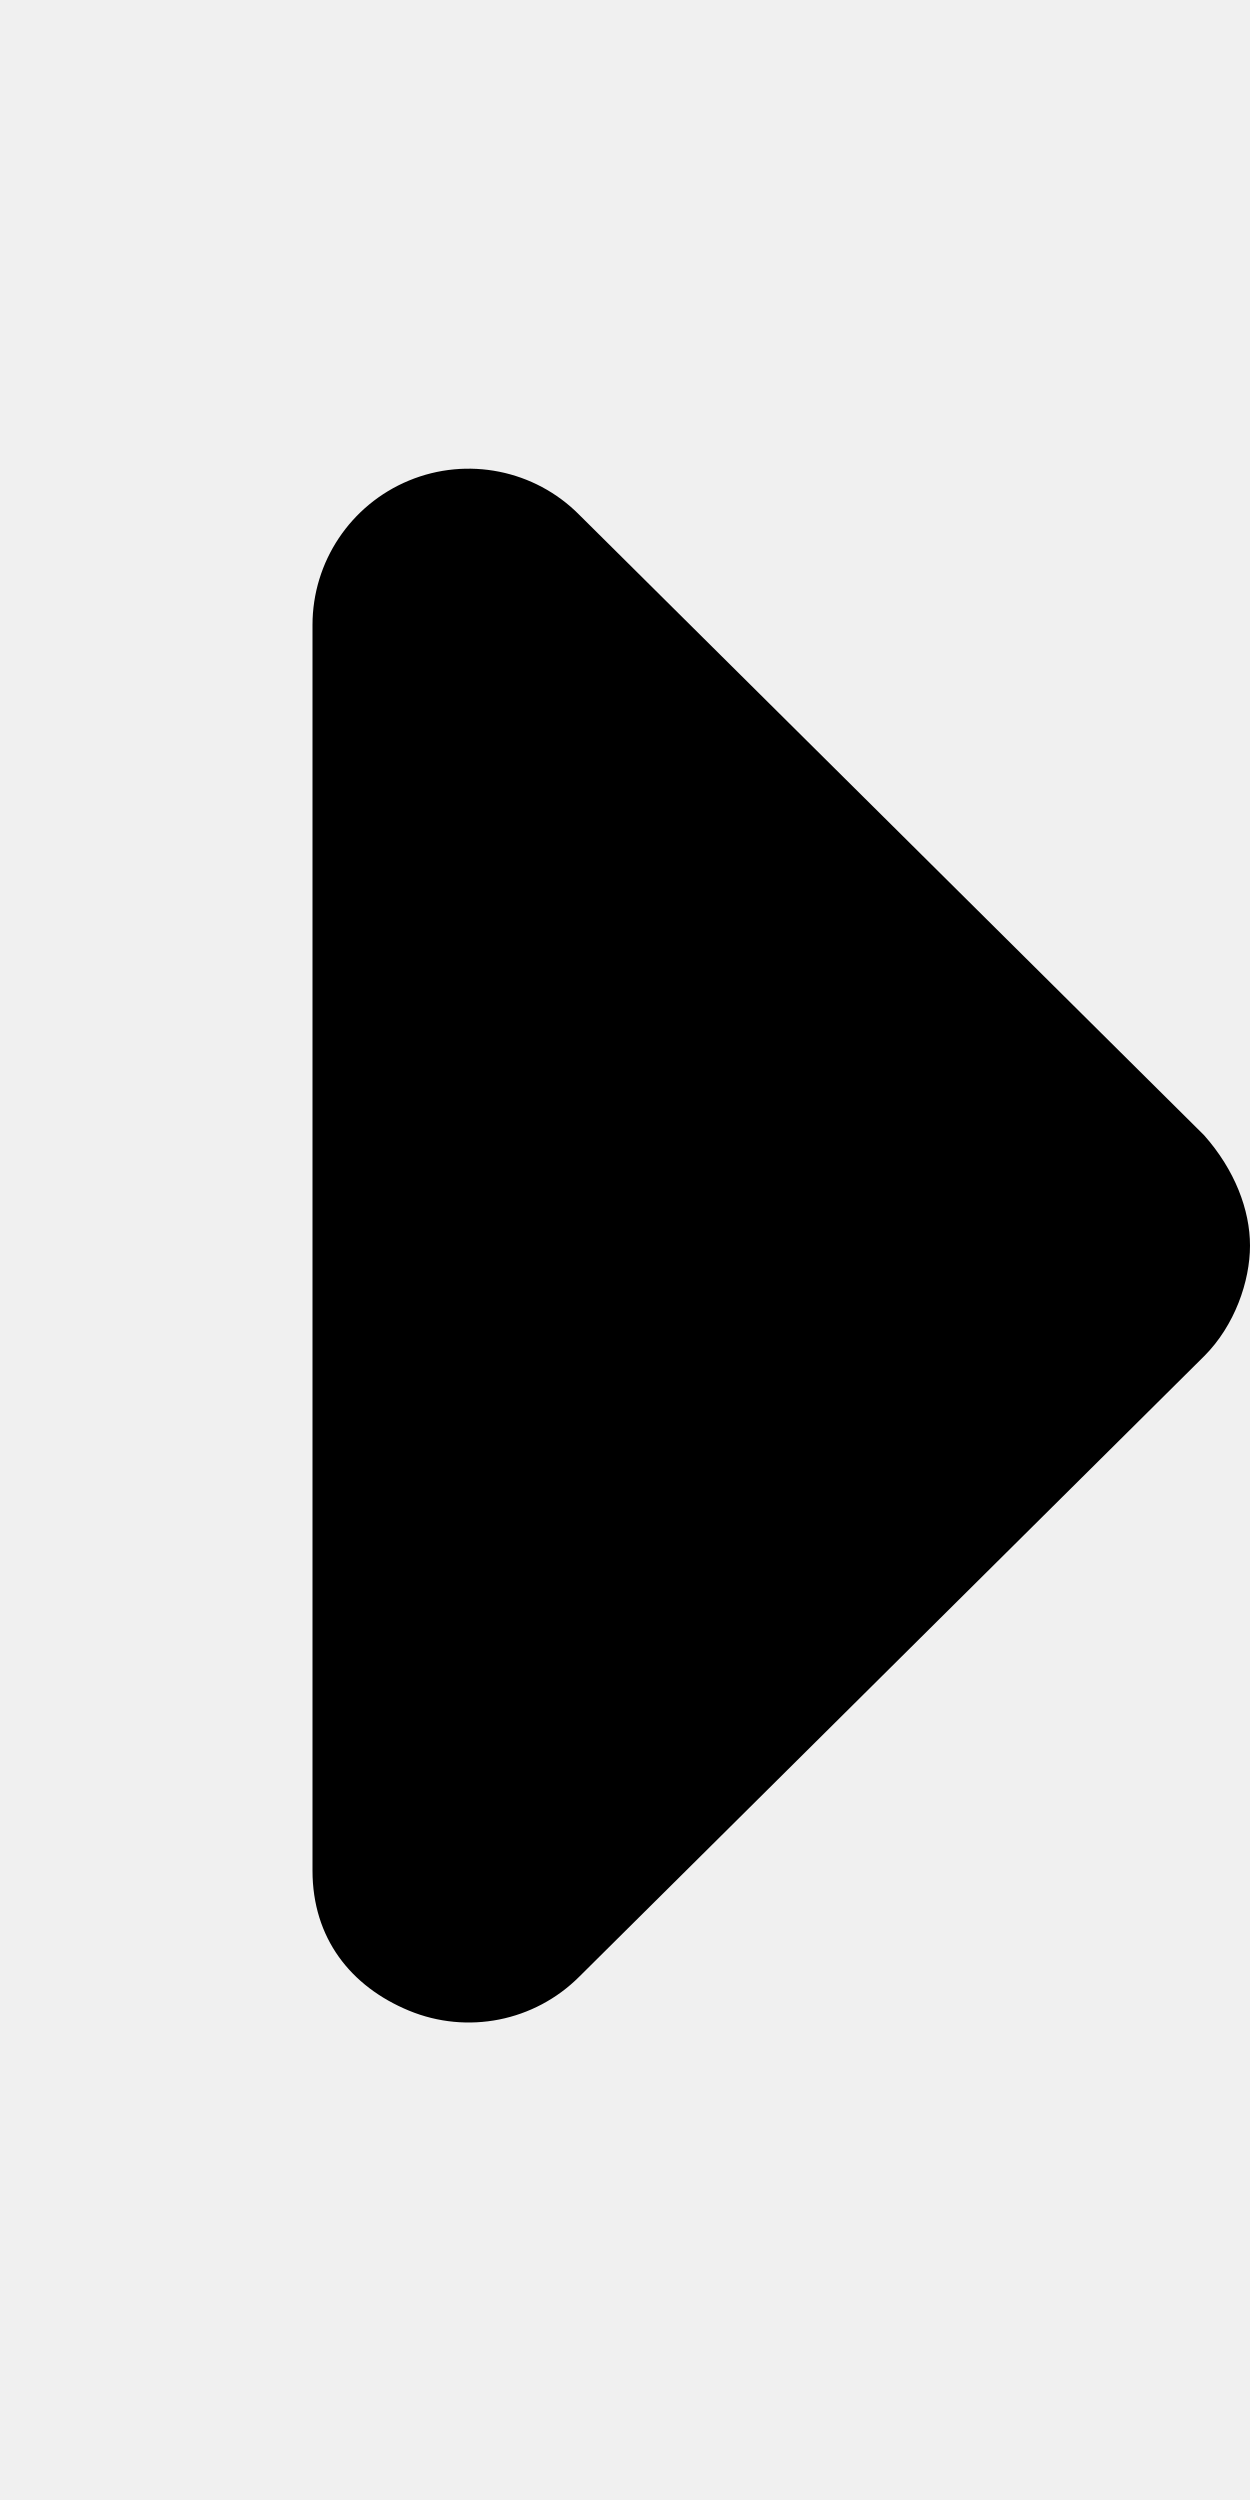
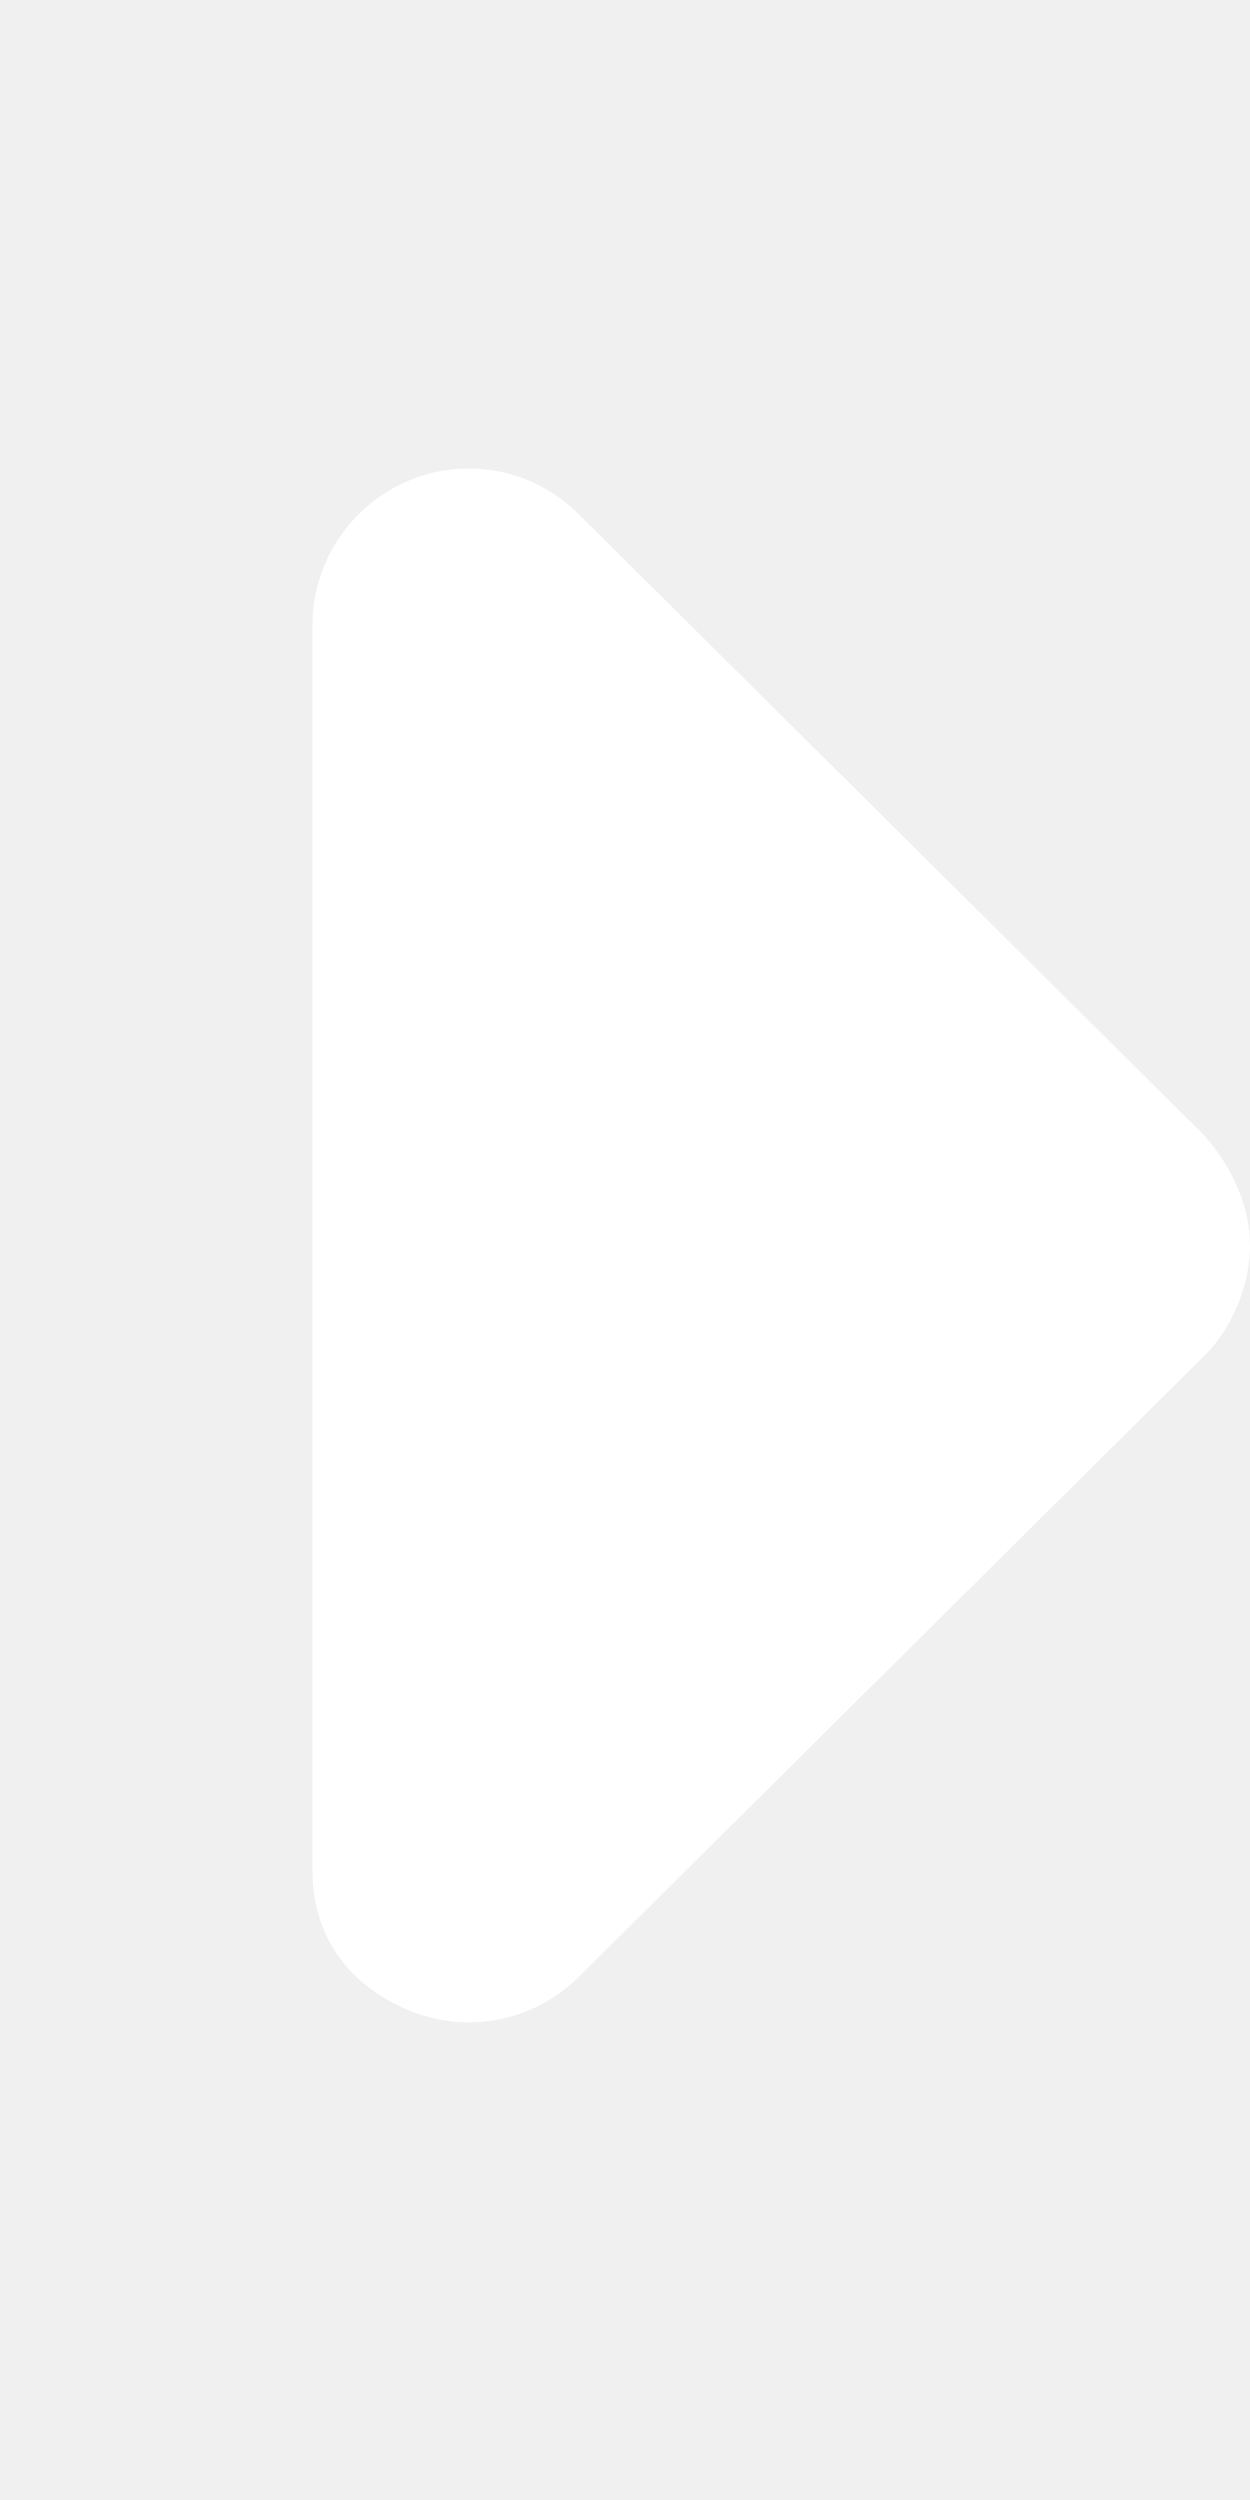
- <svg xmlns="http://www.w3.org/2000/svg" viewBox="0 0 256 512">
-   <path d="M118.6 105.4l128 127.1C252.9 239.6 256 247.8 256 255.1s-3.125 16.38-9.375 22.63l-128 127.1c-9.156 9.156-22.91 11.9-34.88 6.943S64 396.9 64 383.1V128c0-12.94 7.781-24.62 19.75-29.58S109.5 96.23 118.6 105.4z" />
+ <svg xmlns="http://www.w3.org/2000/svg" version="1.1" id="Layer_1" x="0px" y="0px" viewBox="0 0 256 512" style="enable-background:new 0 0 256 512;" xml:space="preserve">
+   <style type="text/css">
+ 	.st0{fill:#FFFFFF;}
+ </style>
+   <path class="st0" d="M118.6,105.4l128,127.1c6.3,7.1,9.4,15.3,9.4,22.6c0,7.3-3.1,16.4-9.4,22.6l-128,127.1  c-9.2,9.2-22.9,11.9-34.9,6.9S64,396.9,64,383.1V128c0-12.9,7.8-24.6,19.8-29.6S109.5,96.2,118.6,105.4z" />
</svg>
